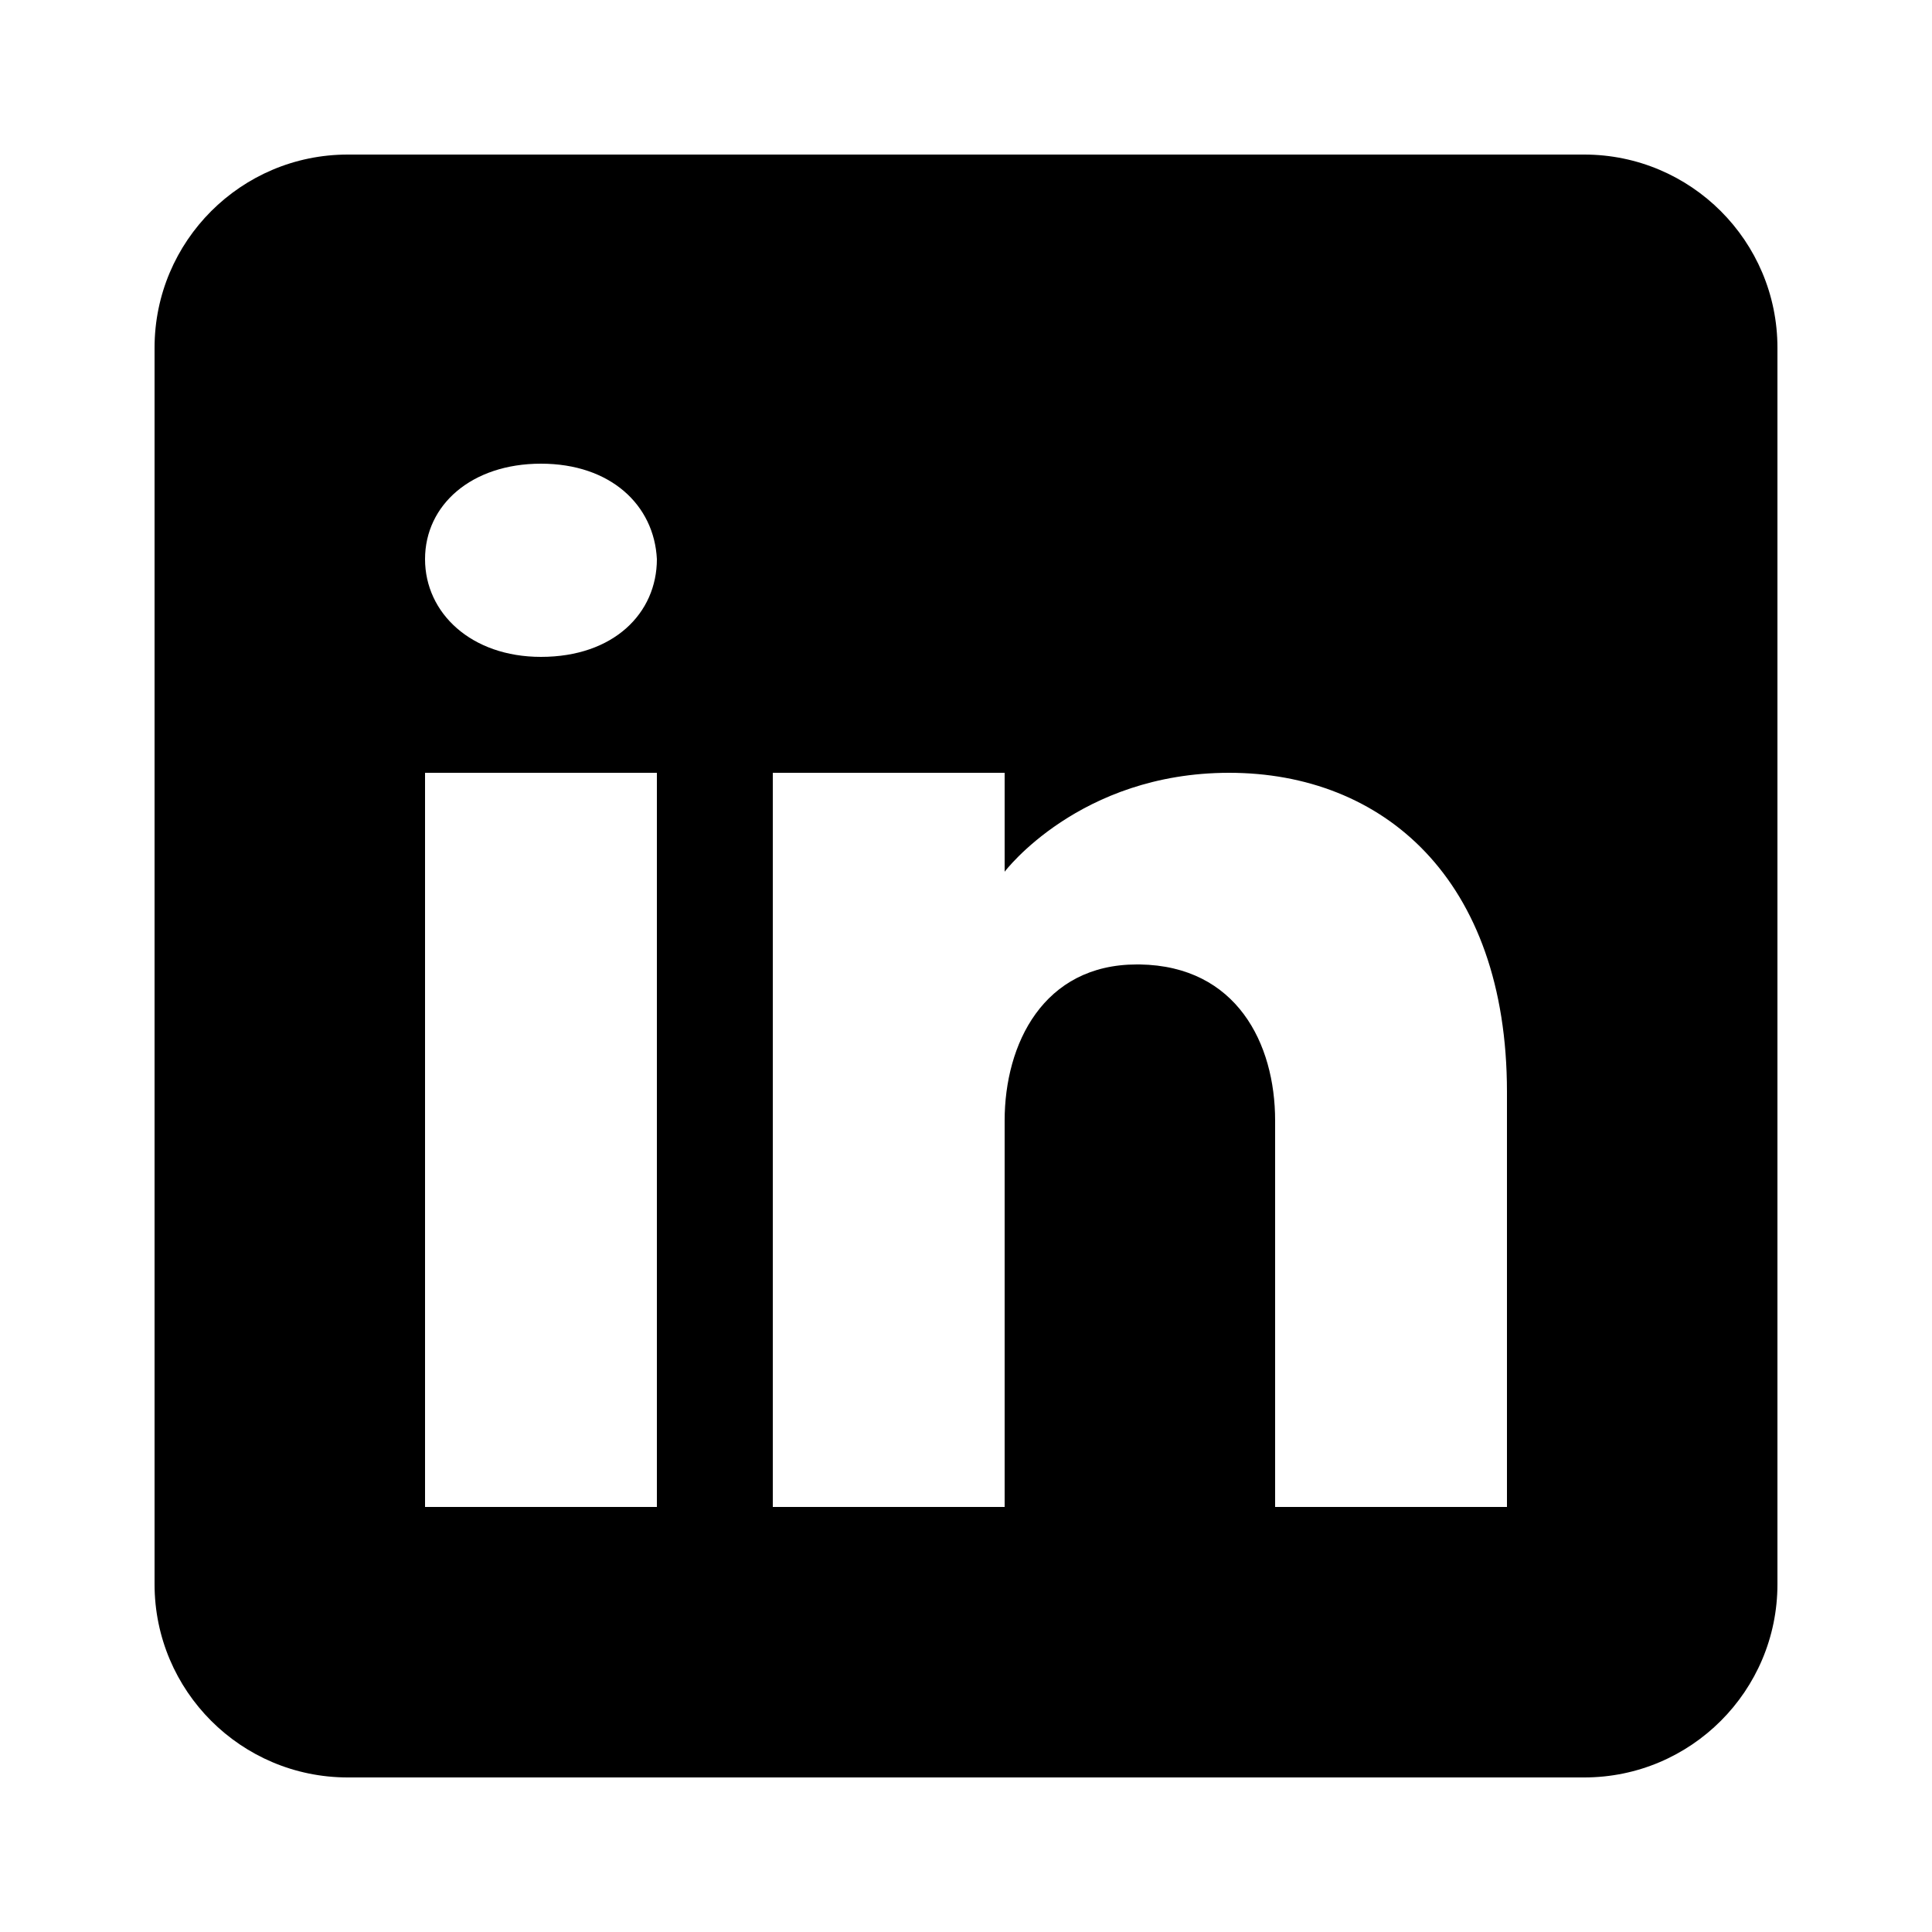
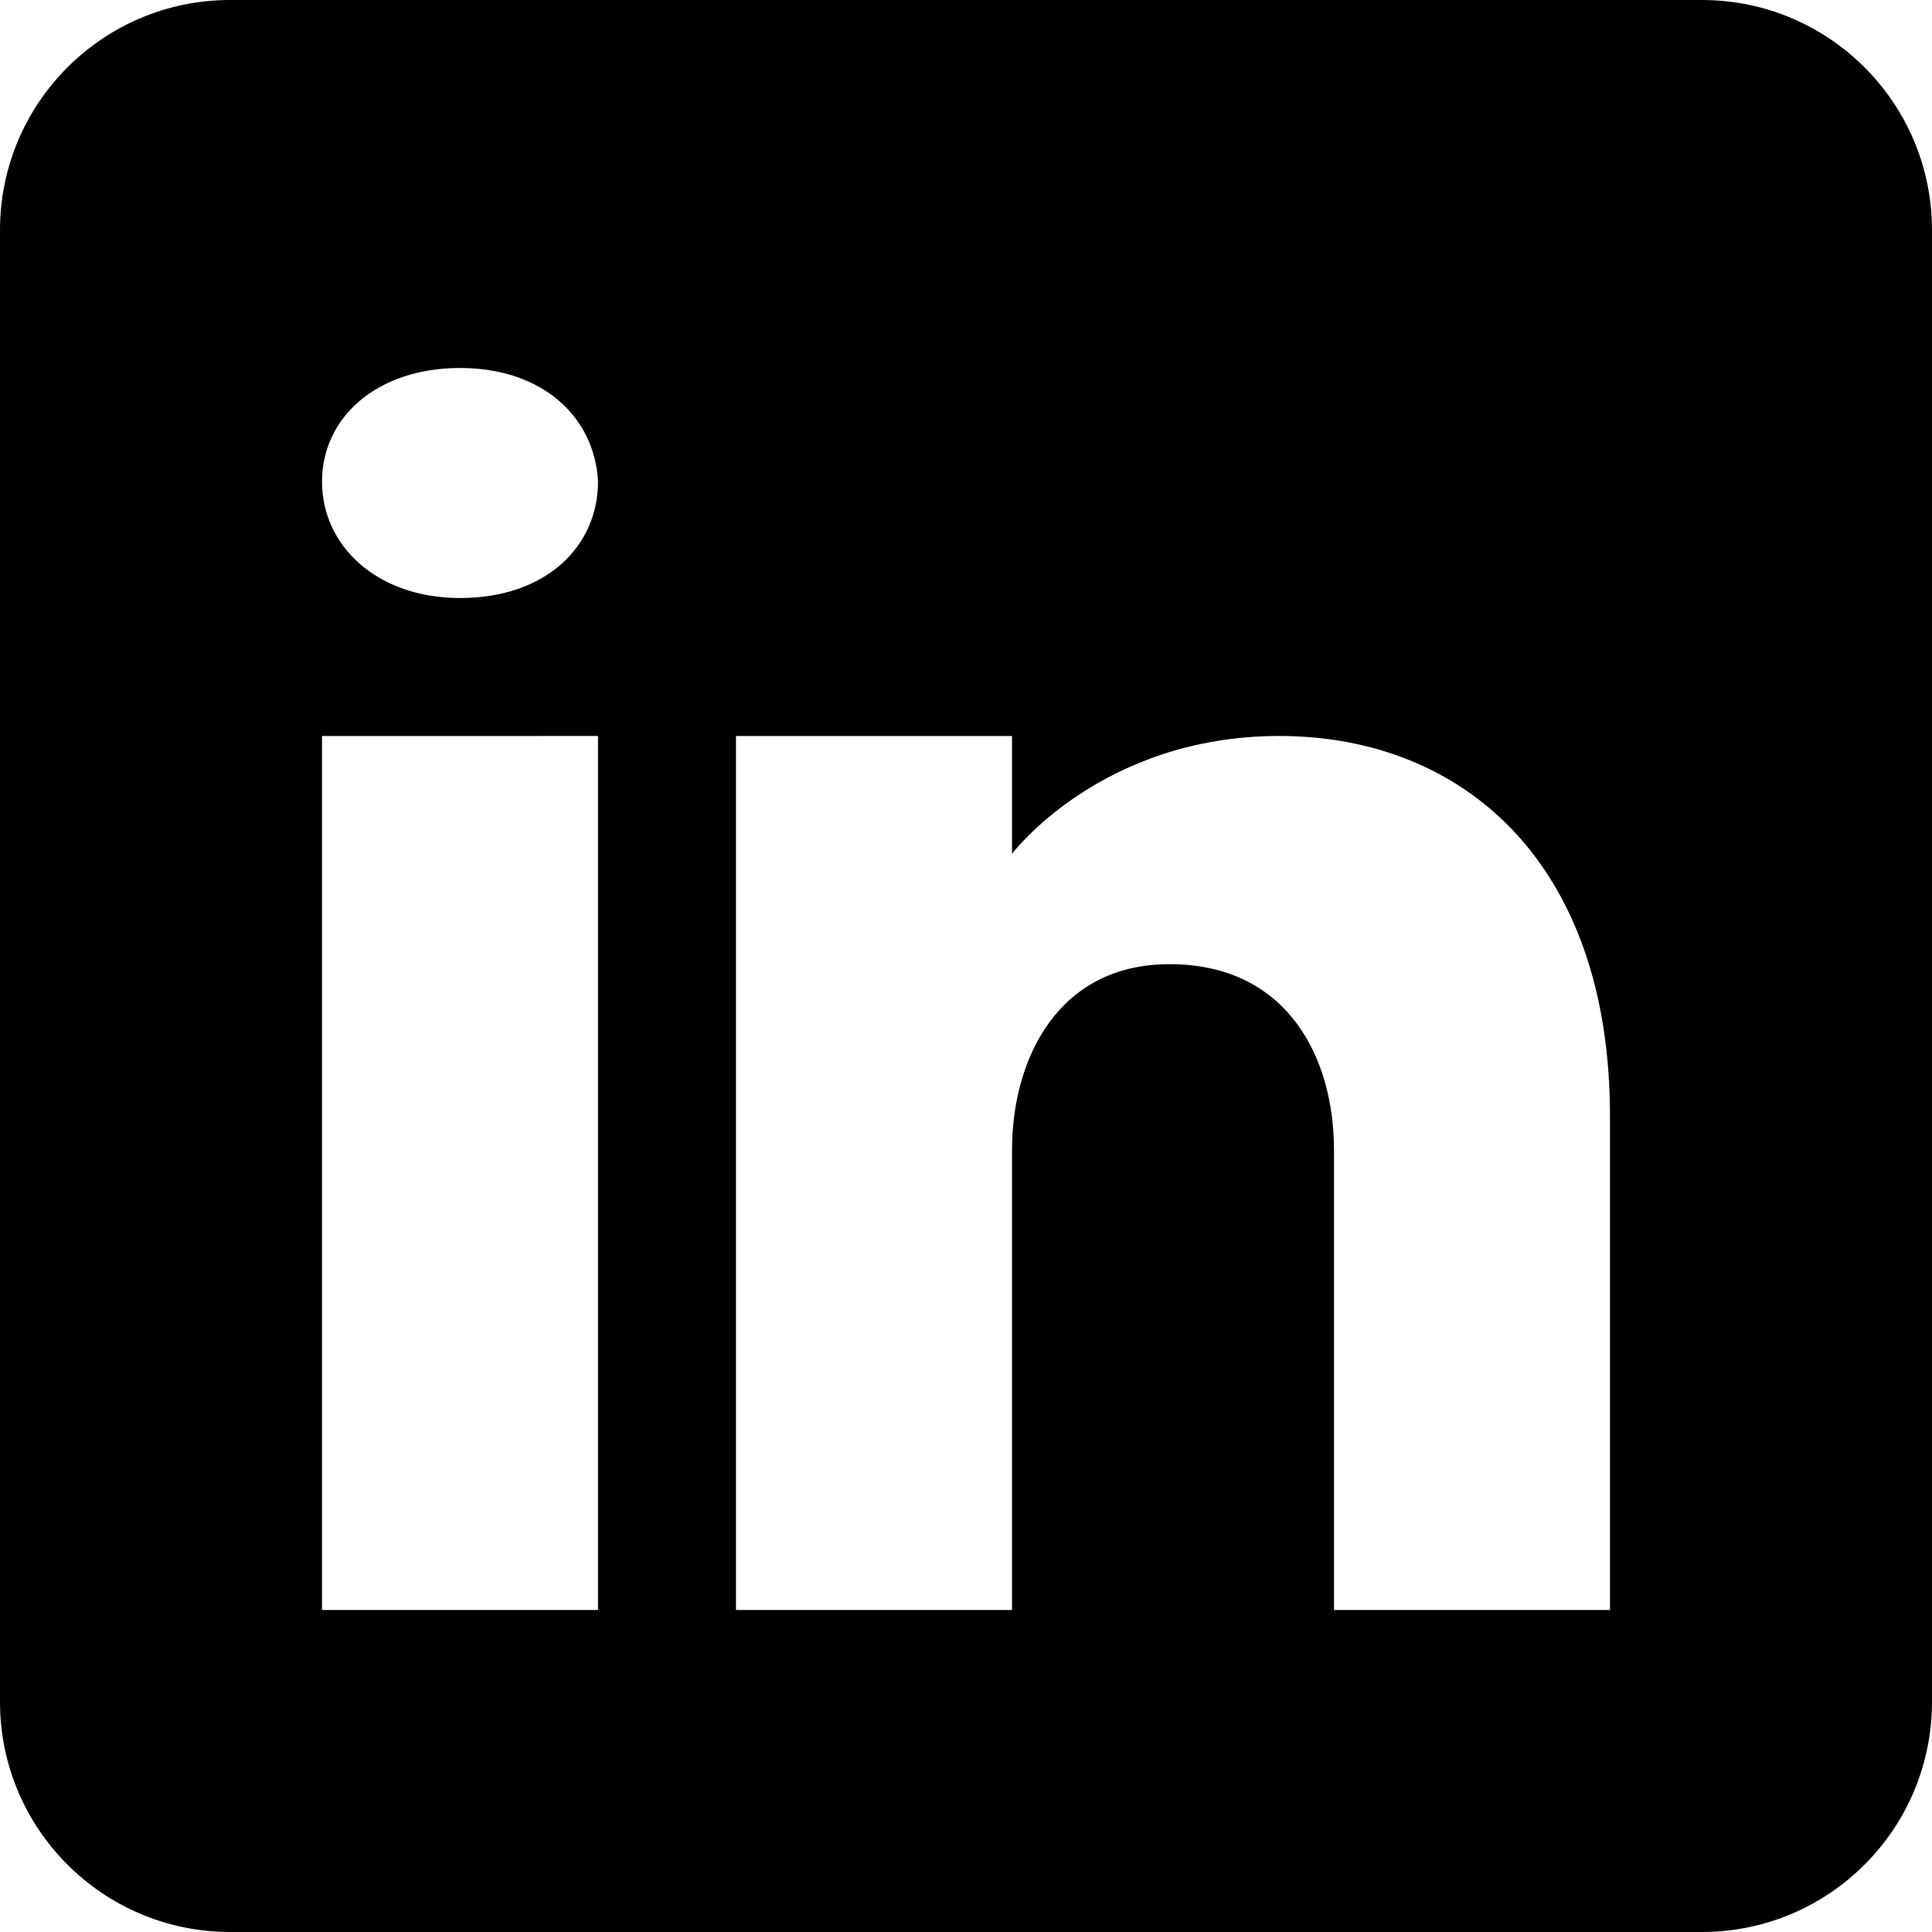
- <svg xmlns="http://www.w3.org/2000/svg" width="50" height="50">
-   <path d="M41 4H9C6.24 4 4 6.24 4 9v32c0 2.76 2.24 5 5 5h32c2.76 0 5-2.24 5-5V9c0-2.76-2.24-5-5-5zM17 20v19h-6V20h6zm-6-5.53c0-1.4 1.2-2.47 3-2.47s2.93 1.07 3 2.47c0 1.4-1.12 2.53-3 2.53-1.8 0-3-1.13-3-2.53zM39 39h-6V29c0-2-1-4-3.5-4.04h-.08C27 24.96 26 27.02 26 29v10h-6V20h6v2.56S27.93 20 31.81 20c3.97 0 7.19 2.73 7.19 8.26V39z" />
+ <svg xmlns="http://www.w3.org/2000/svg" width="34" height="34">
+   <path d="M29.952 0H4.048A4.05 4.05 0 0 0 0 4.048v25.904A4.05 4.05 0 0 0 4.048 34h25.904A4.05 4.05 0 0 0 34 29.952V4.048A4.05 4.05 0 0 0 29.952 0ZM10.524 12.952v15.381H5.667v-15.38ZM5.667 8.476c0-1.134.971-2 2.428-2 1.457 0 2.372.866 2.429 2 0 1.133-.907 2.048-2.429 2.048-1.457 0-2.428-.915-2.428-2.048zm22.666 19.857h-4.857v-8.095c0-1.619-.81-3.238-2.833-3.27h-.065c-1.959 0-2.768 1.667-2.768 3.27v8.095h-4.858v-15.38h4.858v2.072s1.562-2.073 4.703-2.073c3.214 0 5.82 2.21 5.82 6.687z" style="stroke-width:.81" />
</svg>
